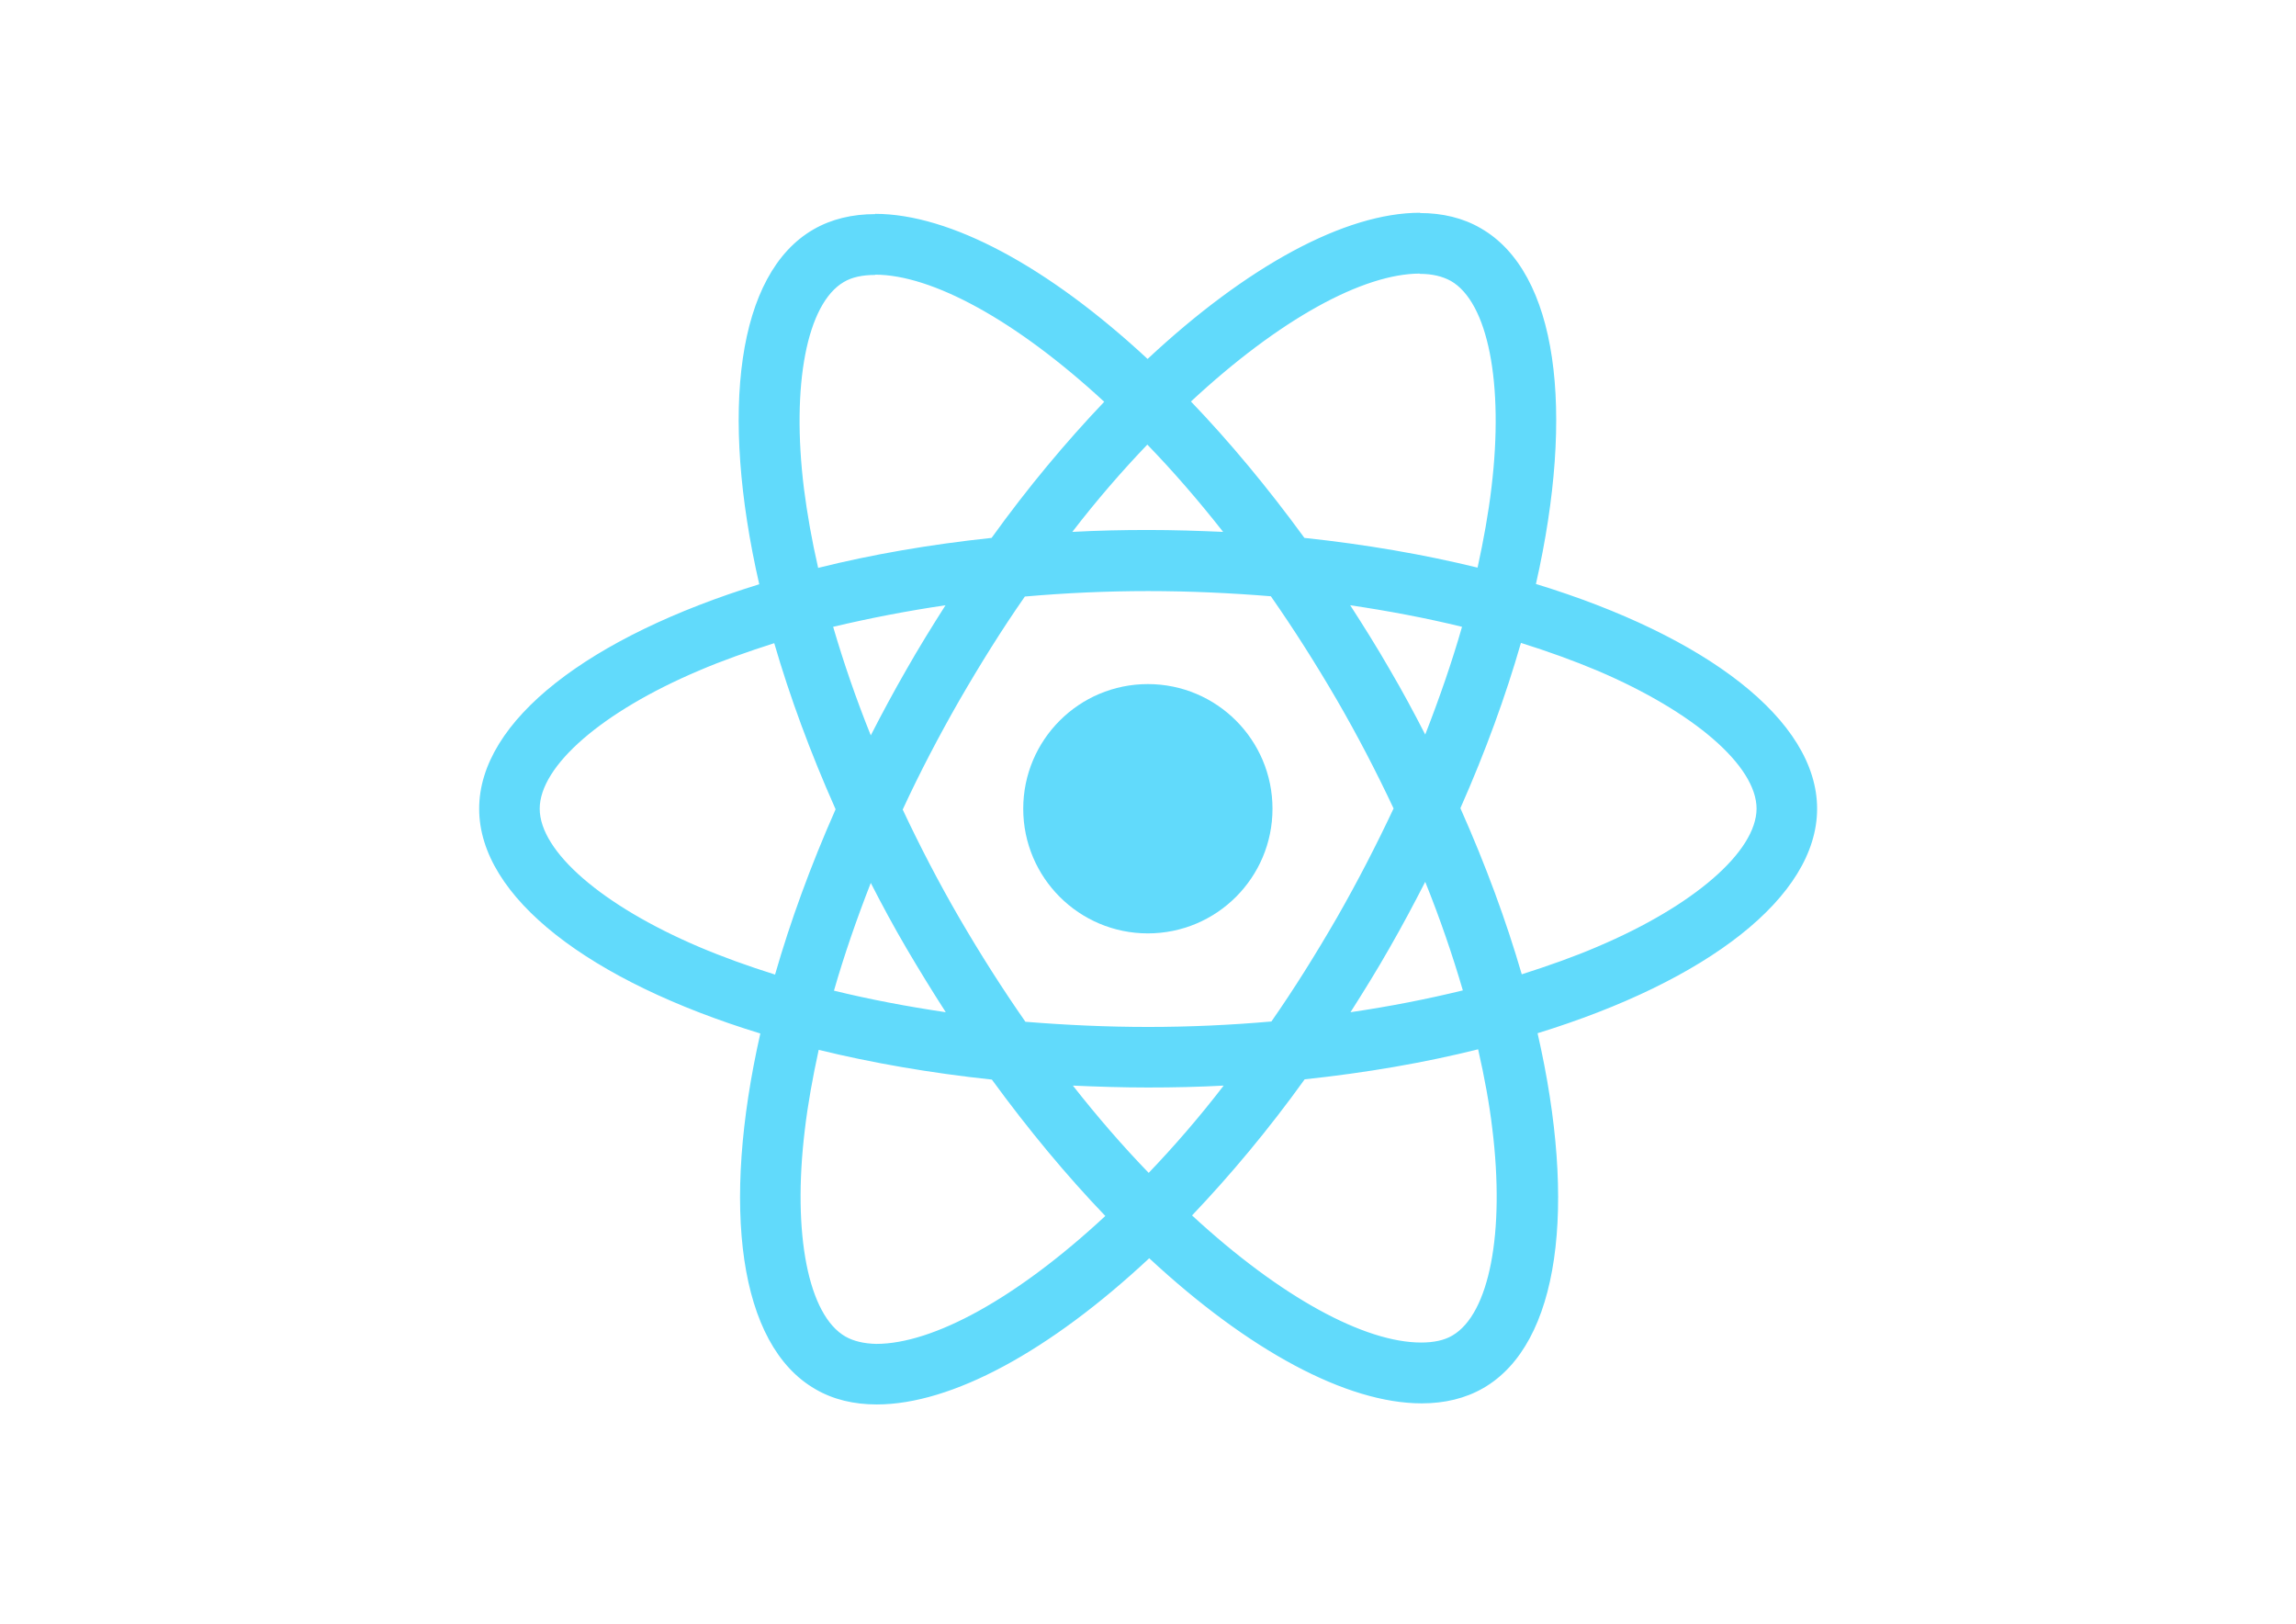
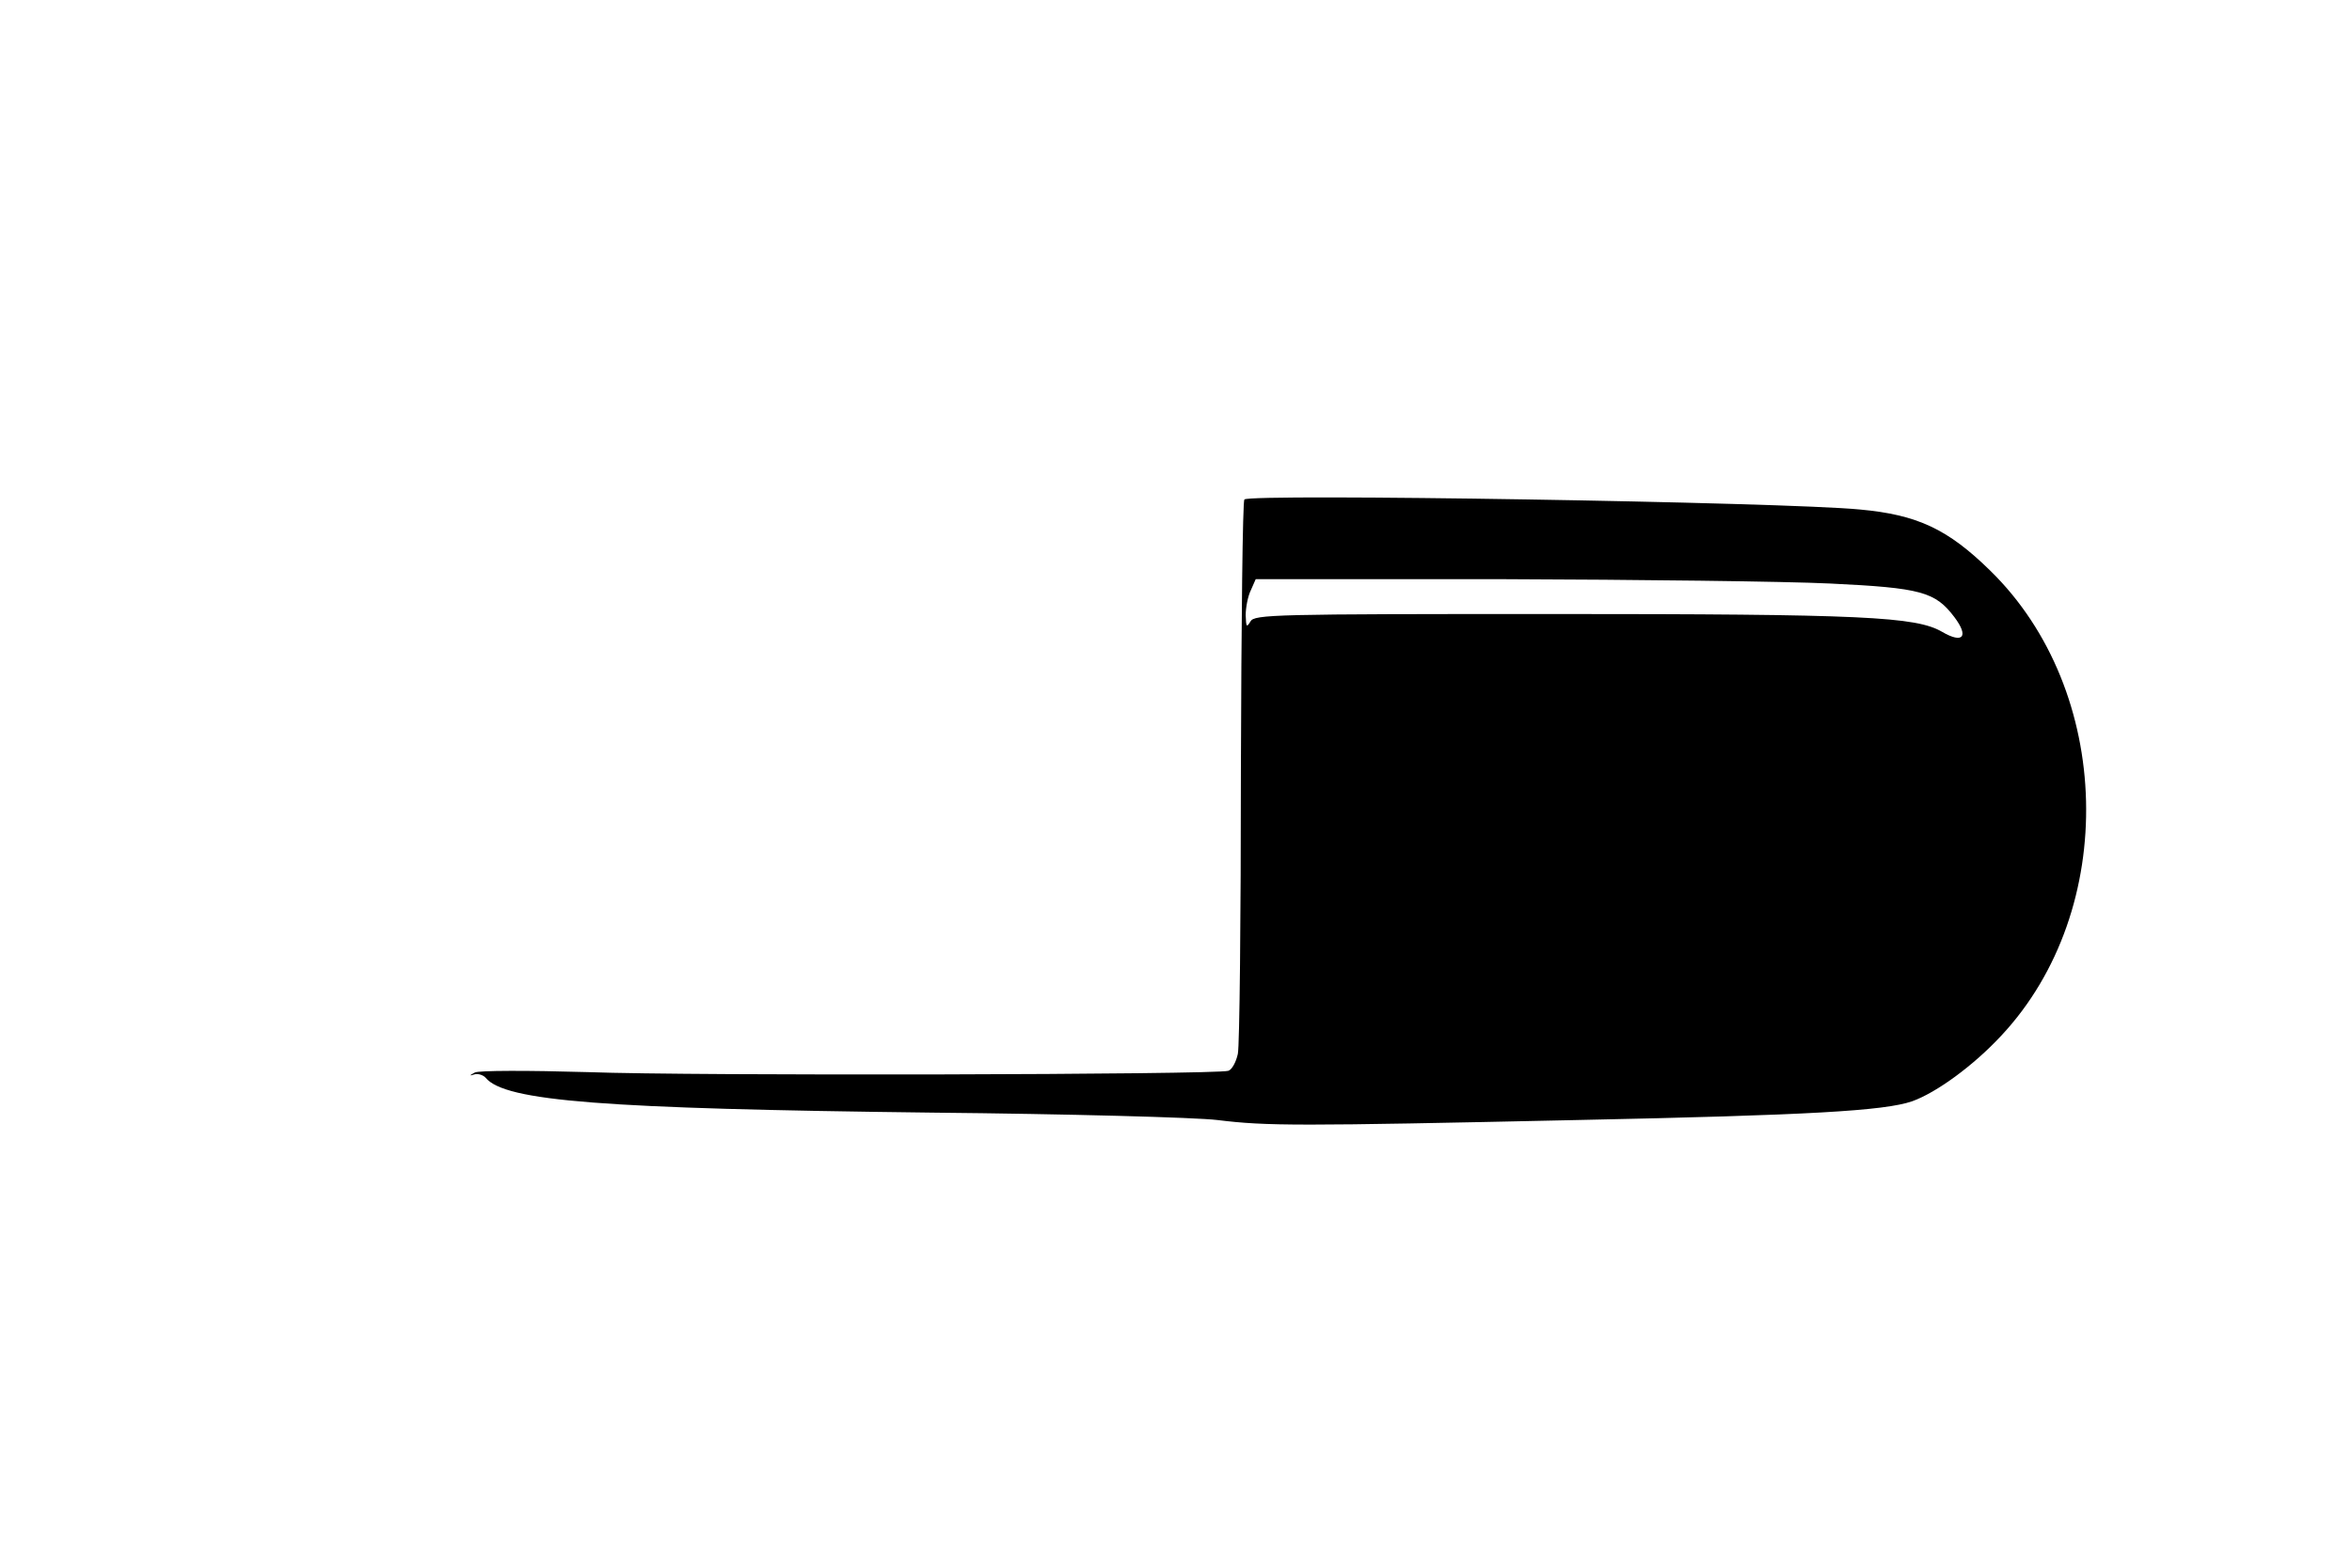
- <svg xmlns="http://www.w3.org/2000/svg" viewBox="0 0 841.9 595.3">
-   <g fill="#61DAFB">
-     <path d="M666.3 296.5c0-32.5-40.7-63.3-103.1-82.4 14.4-63.6 8-114.2-20.2-130.4-6.5-3.8-14.1-5.6-22.4-5.6v22.3c4.6 0 8.3.9 11.4 2.6 13.6 7.8 19.5 37.5 14.9 75.7-1.1 9.4-2.9 19.3-5.1 29.4-19.6-4.8-41-8.5-63.5-10.9-13.5-18.5-27.5-35.3-41.6-50 32.6-30.3 63.2-46.9 84-46.9V78c-27.5 0-63.5 19.6-99.9 53.6-36.4-33.8-72.4-53.2-99.9-53.2v22.3c20.7 0 51.4 16.5 84 46.6-14 14.7-28 31.4-41.3 49.9-22.6 2.4-44 6.1-63.6 11-2.3-10-4-19.7-5.2-29-4.7-38.2 1.1-67.9 14.6-75.8 3-1.8 6.9-2.6 11.5-2.6V78.5c-8.4 0-16 1.8-22.6 5.6-28.1 16.2-34.4 66.7-19.9 130.1-62.2 19.2-102.7 49.9-102.7 82.3 0 32.5 40.7 63.3 103.1 82.4-14.4 63.6-8 114.2 20.2 130.4 6.5 3.8 14.1 5.6 22.5 5.6 27.5 0 63.5-19.6 99.9-53.6 36.4 33.8 72.4 53.2 99.9 53.2 8.4 0 16-1.8 22.6-5.6 28.1-16.2 34.4-66.7 19.9-130.1 62-19.1 102.5-49.9 102.5-82.3zm-130.2-66.7c-3.7 12.9-8.3 26.2-13.5 39.5-4.1-8-8.4-16-13.1-24-4.6-8-9.5-15.8-14.4-23.4 14.2 2.1 27.9 4.7 41 7.9zm-45.8 106.5c-7.8 13.5-15.8 26.3-24.1 38.2-14.9 1.3-30 2-45.2 2-15.1 0-30.2-.7-45-1.9-8.3-11.9-16.4-24.6-24.2-38-7.6-13.1-14.5-26.4-20.8-39.8 6.2-13.4 13.2-26.8 20.7-39.9 7.8-13.5 15.8-26.3 24.1-38.2 14.9-1.3 30-2 45.2-2 15.1 0 30.2.7 45 1.9 8.3 11.9 16.4 24.6 24.2 38 7.6 13.1 14.5 26.4 20.8 39.8-6.3 13.4-13.2 26.8-20.7 39.9zm32.3-13c5.4 13.4 10 26.8 13.8 39.8-13.1 3.2-26.9 5.9-41.2 8 4.9-7.7 9.8-15.6 14.4-23.7 4.6-8 8.9-16.1 13-24.1zM421.2 430c-9.3-9.6-18.6-20.3-27.8-32 9 .4 18.2.7 27.5.7 9.4 0 18.7-.2 27.8-.7-9 11.7-18.3 22.4-27.5 32zm-74.4-58.9c-14.2-2.1-27.9-4.7-41-7.9 3.7-12.9 8.3-26.2 13.5-39.5 4.1 8 8.4 16 13.1 24 4.7 8 9.5 15.8 14.4 23.4zM420.7 163c9.3 9.6 18.6 20.3 27.8 32-9-.4-18.2-.7-27.5-.7-9.4 0-18.7.2-27.8.7 9-11.7 18.3-22.4 27.5-32zm-74 58.9c-4.9 7.7-9.8 15.6-14.4 23.7-4.6 8-8.9 16-13 24-5.4-13.4-10-26.8-13.8-39.8 13.1-3.1 26.9-5.8 41.2-7.9zm-90.5 125.2c-35.4-15.1-58.3-34.9-58.3-50.6 0-15.7 22.9-35.6 58.3-50.6 8.6-3.7 18-7 27.7-10.1 5.7 19.6 13.2 40 22.5 60.9-9.2 20.8-16.6 41.1-22.2 60.6-9.9-3.1-19.3-6.5-28-10.2zM310 490c-13.6-7.8-19.5-37.5-14.9-75.7 1.1-9.4 2.9-19.3 5.1-29.4 19.6 4.8 41 8.5 63.5 10.9 13.5 18.5 27.5 35.3 41.6 50-32.6 30.3-63.2 46.9-84 46.9-4.5-.1-8.3-1-11.3-2.7zm237.2-76.2c4.7 38.2-1.1 67.9-14.6 75.8-3 1.8-6.9 2.6-11.5 2.6-20.7 0-51.4-16.5-84-46.6 14-14.7 28-31.4 41.3-49.9 22.6-2.4 44-6.1 63.6-11 2.3 10.1 4.1 19.8 5.2 29.1zm38.5-66.7c-8.6 3.7-18 7-27.7 10.1-5.7-19.6-13.2-40-22.5-60.9 9.2-20.8 16.6-41.1 22.2-60.6 9.9 3.1 19.3 6.5 28.1 10.2 35.4 15.1 58.3 34.9 58.3 50.6-.1 15.7-23 35.6-58.4 50.6zM320.8 78.4z" />
-     <circle cx="420.9" cy="296.5" r="45.7" />
-     <path d="M520.5 78.1z" />
+ <svg xmlns="http://www.w3.org/2000/svg" version="1.0" width="540pt" height="360pt" viewBox="0 0 540 360" preserveAspectRatio="xMidYMid meet">
+   <g transform="translate(0,360) scale(0.1,-0.1)" fill="#000000" stroke="none">
+     <path d="M2857 2453 c-4 -3 -7 -283 -8 -622 0 -339 -3 -632 -7 -651 -4 -19 -14 -37 -22 -39 -30 -9 -1230 -12 -1470 -3 -137 4 -252 4 -260 -1 -13 -7 -13 -8 0 -4 8 2 20 -2 25 -8 45 -54 270 -71 1025 -80 311 -3 606 -11 655 -17 114 -14 183 -14 826 0 532 11 705 21 769 43 56 20 141 82 205 151 270 289 257 792 -26 1068 -97 95 -167 128 -299 140 -173 17 -1400 37 -1413 23z m1345 -193 c209 -10 241 -19 285 -77 34 -45 20 -62 -28 -34 -60 35 -181 41 -896 41 -639 0 -683 -1 -692 -17 -9 -15 -10 -13 -11 14 0 18 5 44 12 58 l11 25 566 0 c311 -1 650 -5 753 -10z" />
  </g>
</svg>
